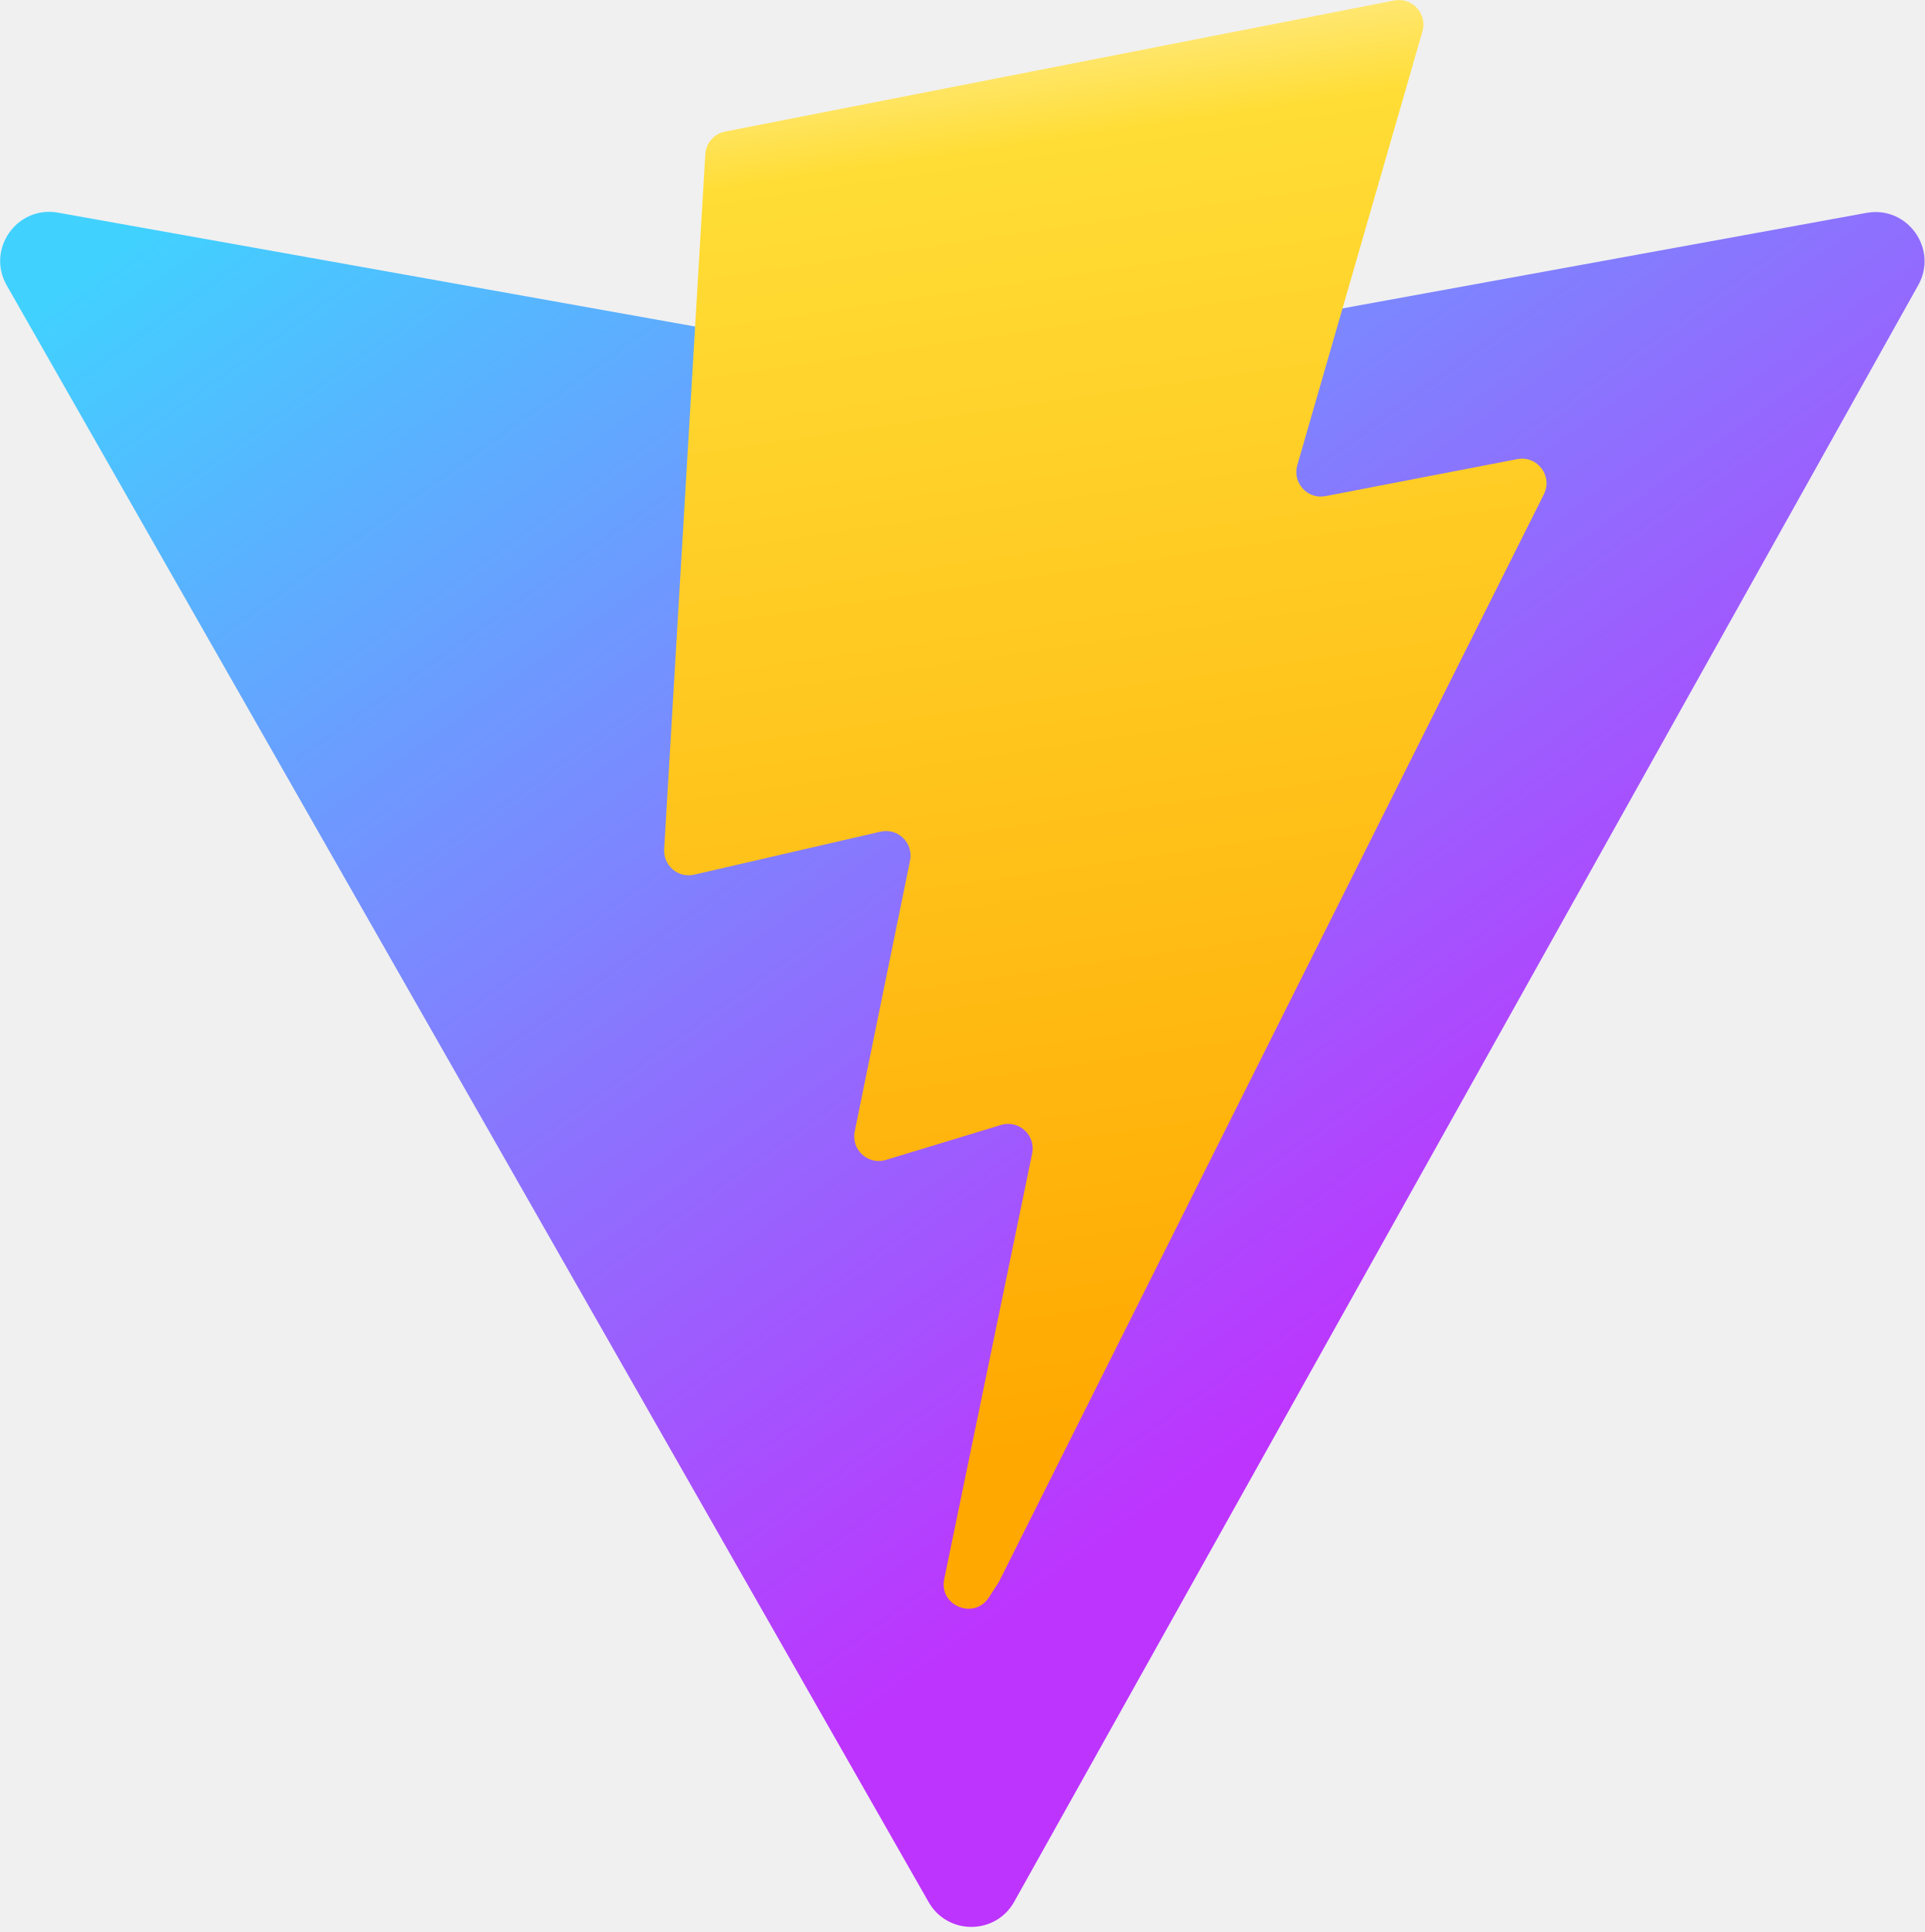
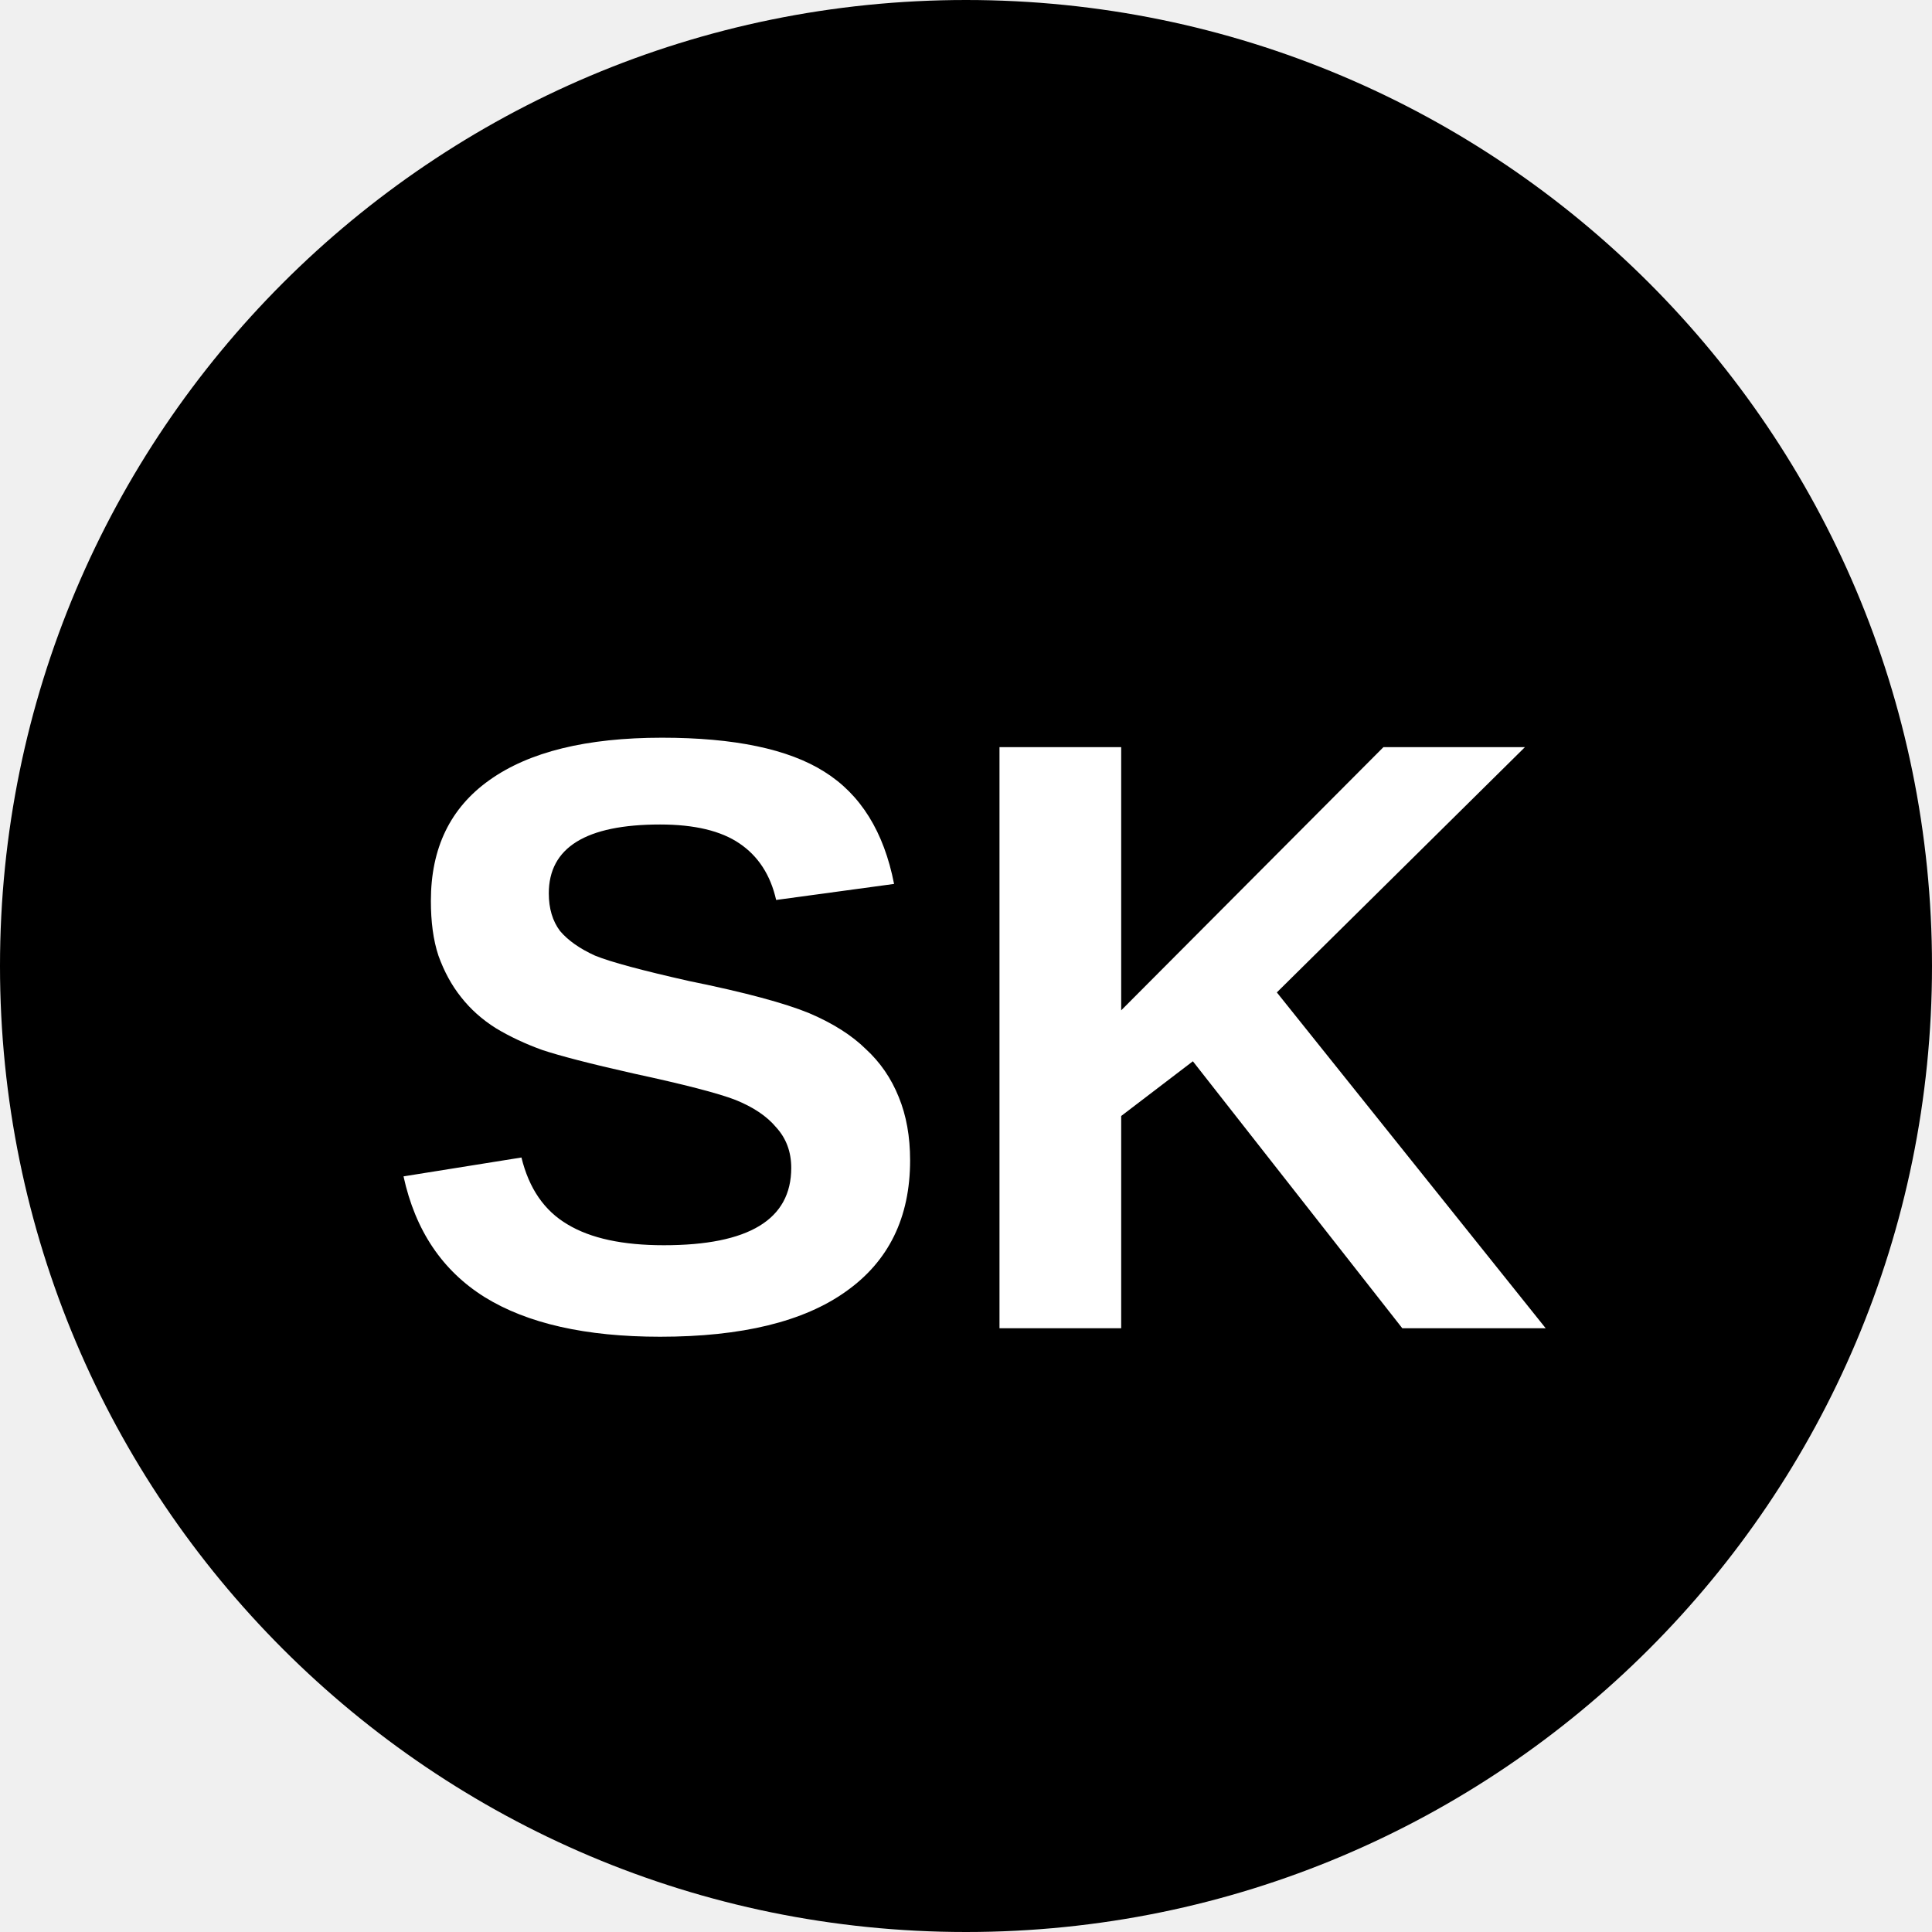
- <svg xmlns="http://www.w3.org/2000/svg" aria-hidden="true" role="img" class="iconify iconify--logos" width="31.88" height="32" preserveAspectRatio="xMidYMid meet" viewBox="0 0 256 257">
-   <defs>
-     <linearGradient id="IconifyId1813088fe1fbc01fb466" x1="-.828%" x2="57.636%" y1="7.652%" y2="78.411%">
-       <stop offset="0%" stop-color="#41D1FF" />
-       <stop offset="100%" stop-color="#BD34FE" />
-     </linearGradient>
-     <linearGradient id="IconifyId1813088fe1fbc01fb467" x1="43.376%" x2="50.316%" y1="2.242%" y2="89.03%">
-       <stop offset="0%" stop-color="#FFEA83" />
-       <stop offset="8.333%" stop-color="#FFDD35" />
-       <stop offset="100%" stop-color="#FFA800" />
-     </linearGradient>
-   </defs>
-   <path fill="url(#IconifyId1813088fe1fbc01fb466)" d="M255.153 37.938L134.897 252.976c-2.483 4.44-8.862 4.466-11.382.048L.875 37.958c-2.746-4.814 1.371-10.646 6.827-9.67l120.385 21.517a6.537 6.537 0 0 0 2.322-.004l117.867-21.483c5.438-.991 9.574 4.796 6.877 9.62Z" />
-   <path fill="url(#IconifyId1813088fe1fbc01fb467)" d="M185.432.063L96.44 17.501a3.268 3.268 0 0 0-2.634 3.014l-5.474 92.456a3.268 3.268 0 0 0 3.997 3.378l24.777-5.718c2.318-.535 4.413 1.507 3.936 3.838l-7.361 36.047c-.495 2.426 1.782 4.5 4.151 3.78l15.304-4.649c2.372-.72 4.652 1.36 4.15 3.788l-11.698 56.621c-.732 3.542 3.979 5.473 5.943 2.437l1.313-2.028l72.516-144.72c1.215-2.423-.88-5.186-3.54-4.672l-25.505 4.922c-2.396.462-4.435-1.77-3.759-4.114l16.646-57.705c.677-2.35-1.37-4.583-3.769-4.113Z" />
+ <svg xmlns="http://www.w3.org/2000/svg" width="32" height="32" viewBox="0 0 32 32">
+   <circle cx="16" cy="16" r="16" fill="black" />
+   <text x="16" y="22" font-family="Arial, sans-serif" font-size="14" font-weight="bold" text-anchor="middle" fill="white">SK</text>
</svg>
